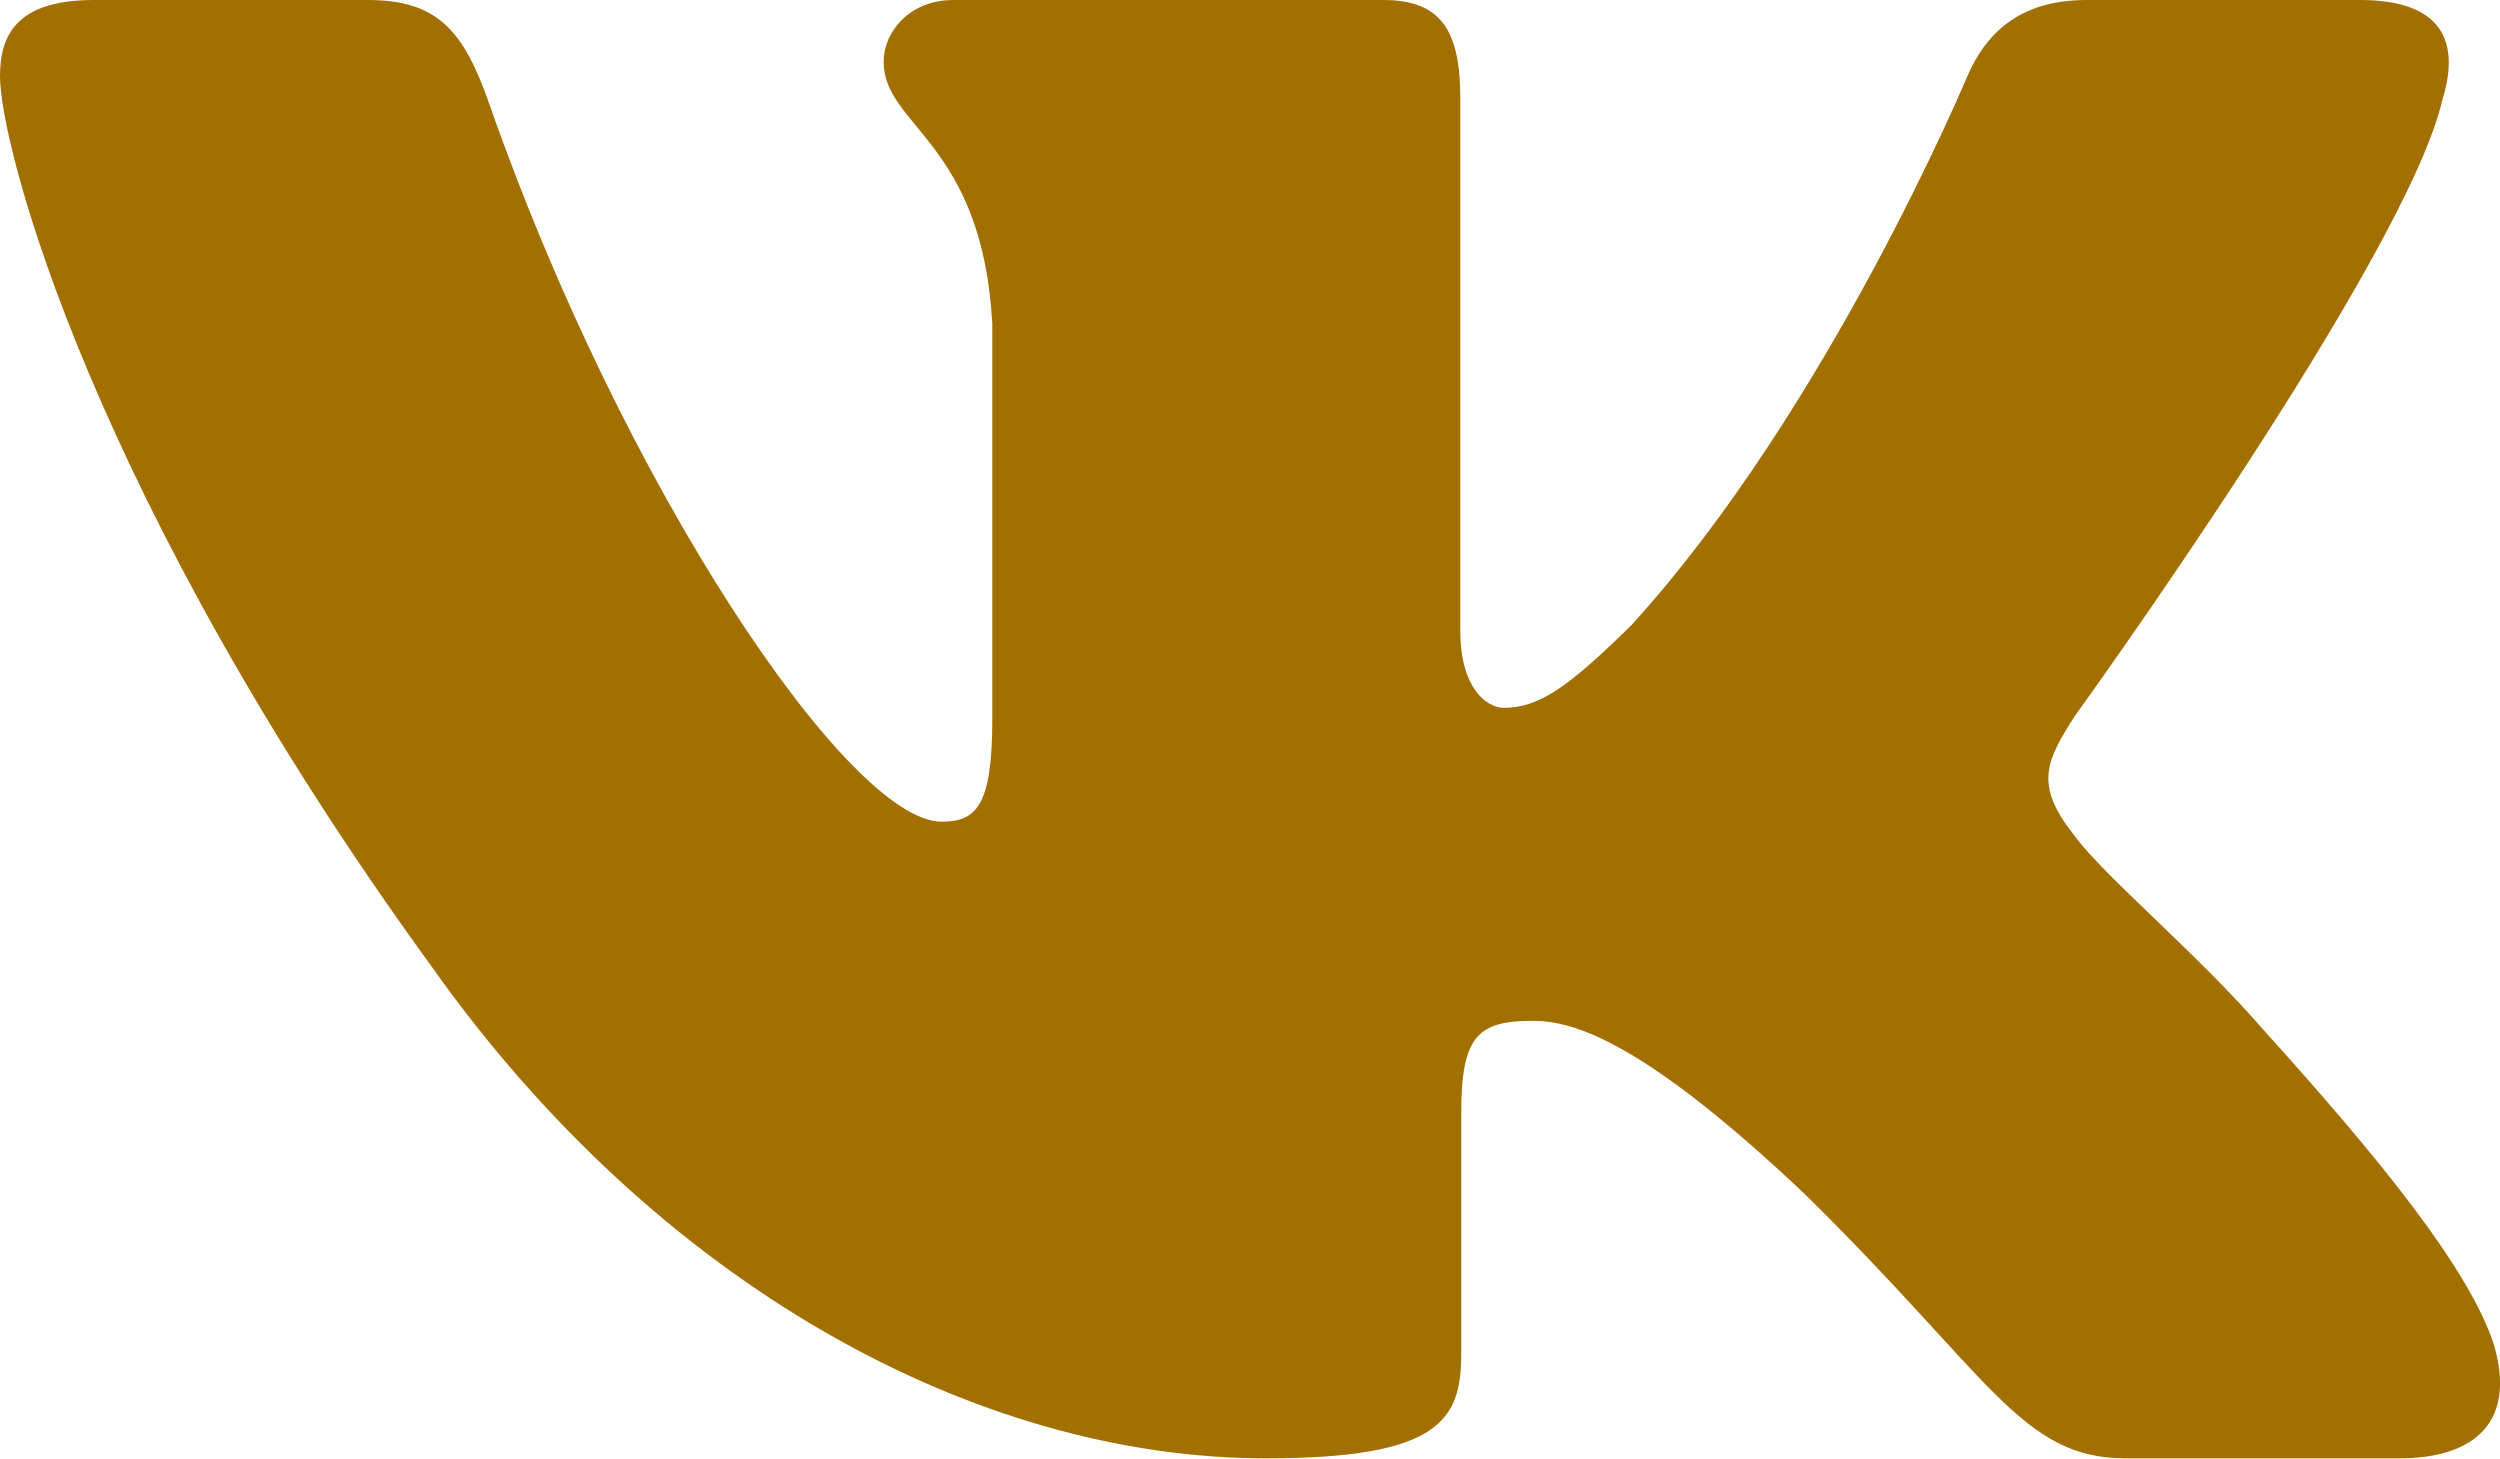
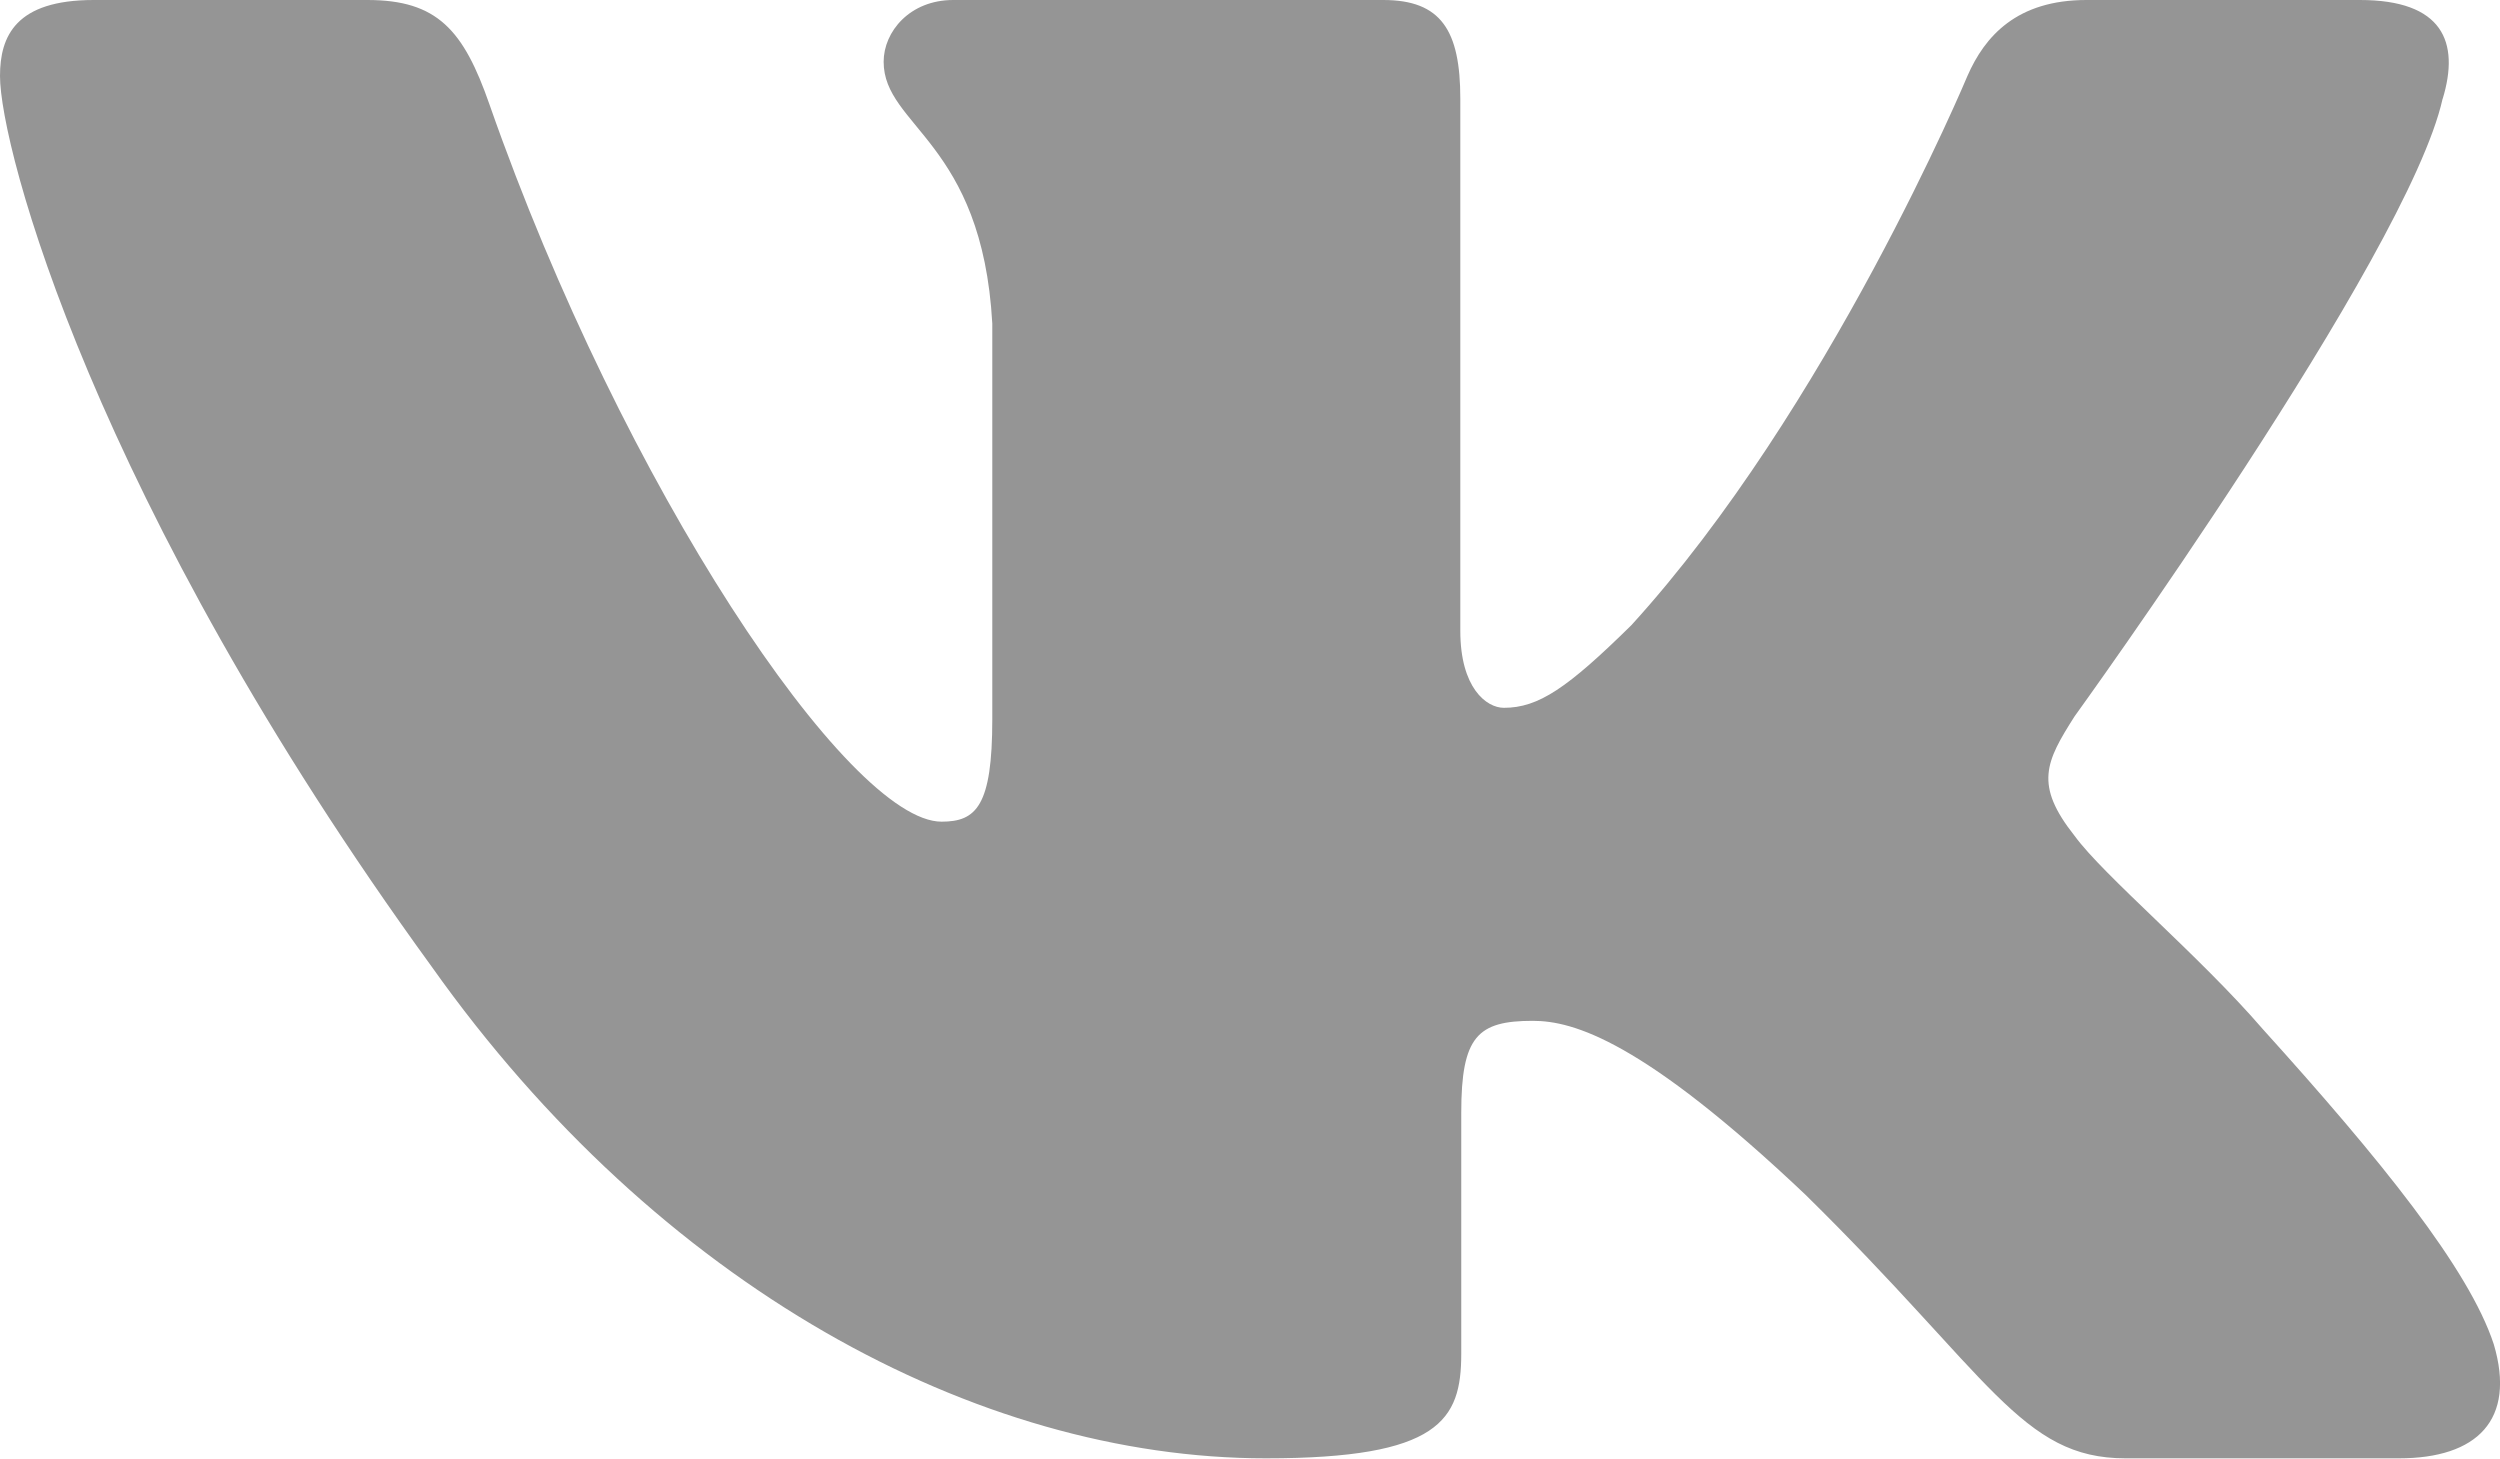
<svg xmlns="http://www.w3.org/2000/svg" width="24" height="14" viewBox="0 0 24 14" fill="none">
-   <path fill-rule="evenodd" clip-rule="evenodd" d="M23.45 0.948C23.616 0.402 23.45 0 22.655 0H20.03C19.362 0 19.054 0.347 18.887 0.73C18.887 0.73 17.552 3.926 15.661 6.002C15.049 6.604 14.771 6.795 14.437 6.795C14.27 6.795 14.019 6.604 14.019 6.057V0.948C14.019 0.292 13.835 0 13.279 0H9.151C8.734 0 8.483 0.304 8.483 0.593C8.483 1.214 9.429 1.358 9.526 3.106V6.904C9.526 7.737 9.373 7.888 9.039 7.888C8.149 7.888 5.984 4.677 4.699 1.003C4.45 0.288 4.198 0 3.527 0H0.9C0.15 0 0 0.347 0 0.73C0 1.412 0.89 4.8 4.145 9.281C6.315 12.341 9.37 14 12.153 14C13.822 14 14.028 13.632 14.028 12.997V10.684C14.028 9.947 14.186 9.8 14.715 9.8C15.105 9.8 15.772 9.992 17.33 11.467C19.11 13.216 19.403 14 20.405 14H23.03C23.78 14 24.156 13.632 23.94 12.904C23.702 12.18 22.852 11.129 21.725 9.882C21.113 9.172 20.195 8.407 19.916 8.024C19.527 7.533 19.638 7.314 19.916 6.877C19.916 6.877 23.116 2.451 23.449 0.948H23.45Z" fill="#A27000" />
+   <path fill-rule="evenodd" clip-rule="evenodd" d="M23.45 0.948C23.616 0.402 23.45 0 22.655 0H20.03C19.362 0 19.054 0.347 18.887 0.73C18.887 0.73 17.552 3.926 15.661 6.002C15.049 6.604 14.771 6.795 14.437 6.795C14.27 6.795 14.019 6.604 14.019 6.057V0.948C14.019 0.292 13.835 0 13.279 0H9.151C8.734 0 8.483 0.304 8.483 0.593C8.483 1.214 9.429 1.358 9.526 3.106V6.904C9.526 7.737 9.373 7.888 9.039 7.888C8.149 7.888 5.984 4.677 4.699 1.003C4.45 0.288 4.198 0 3.527 0H0.9C0.15 0 0 0.347 0 0.73C0 1.412 0.89 4.8 4.145 9.281C6.315 12.341 9.37 14 12.153 14C13.822 14 14.028 13.632 14.028 12.997V10.684C14.028 9.947 14.186 9.8 14.715 9.8C15.105 9.8 15.772 9.992 17.33 11.467C19.11 13.216 19.403 14 20.405 14H23.03C23.78 14 24.156 13.632 23.94 12.904C23.702 12.18 22.852 11.129 21.725 9.882C21.113 9.172 20.195 8.407 19.916 8.024C19.527 7.533 19.638 7.314 19.916 6.877C19.916 6.877 23.116 2.451 23.449 0.948H23.45Z" fill="#959595" />
</svg>
